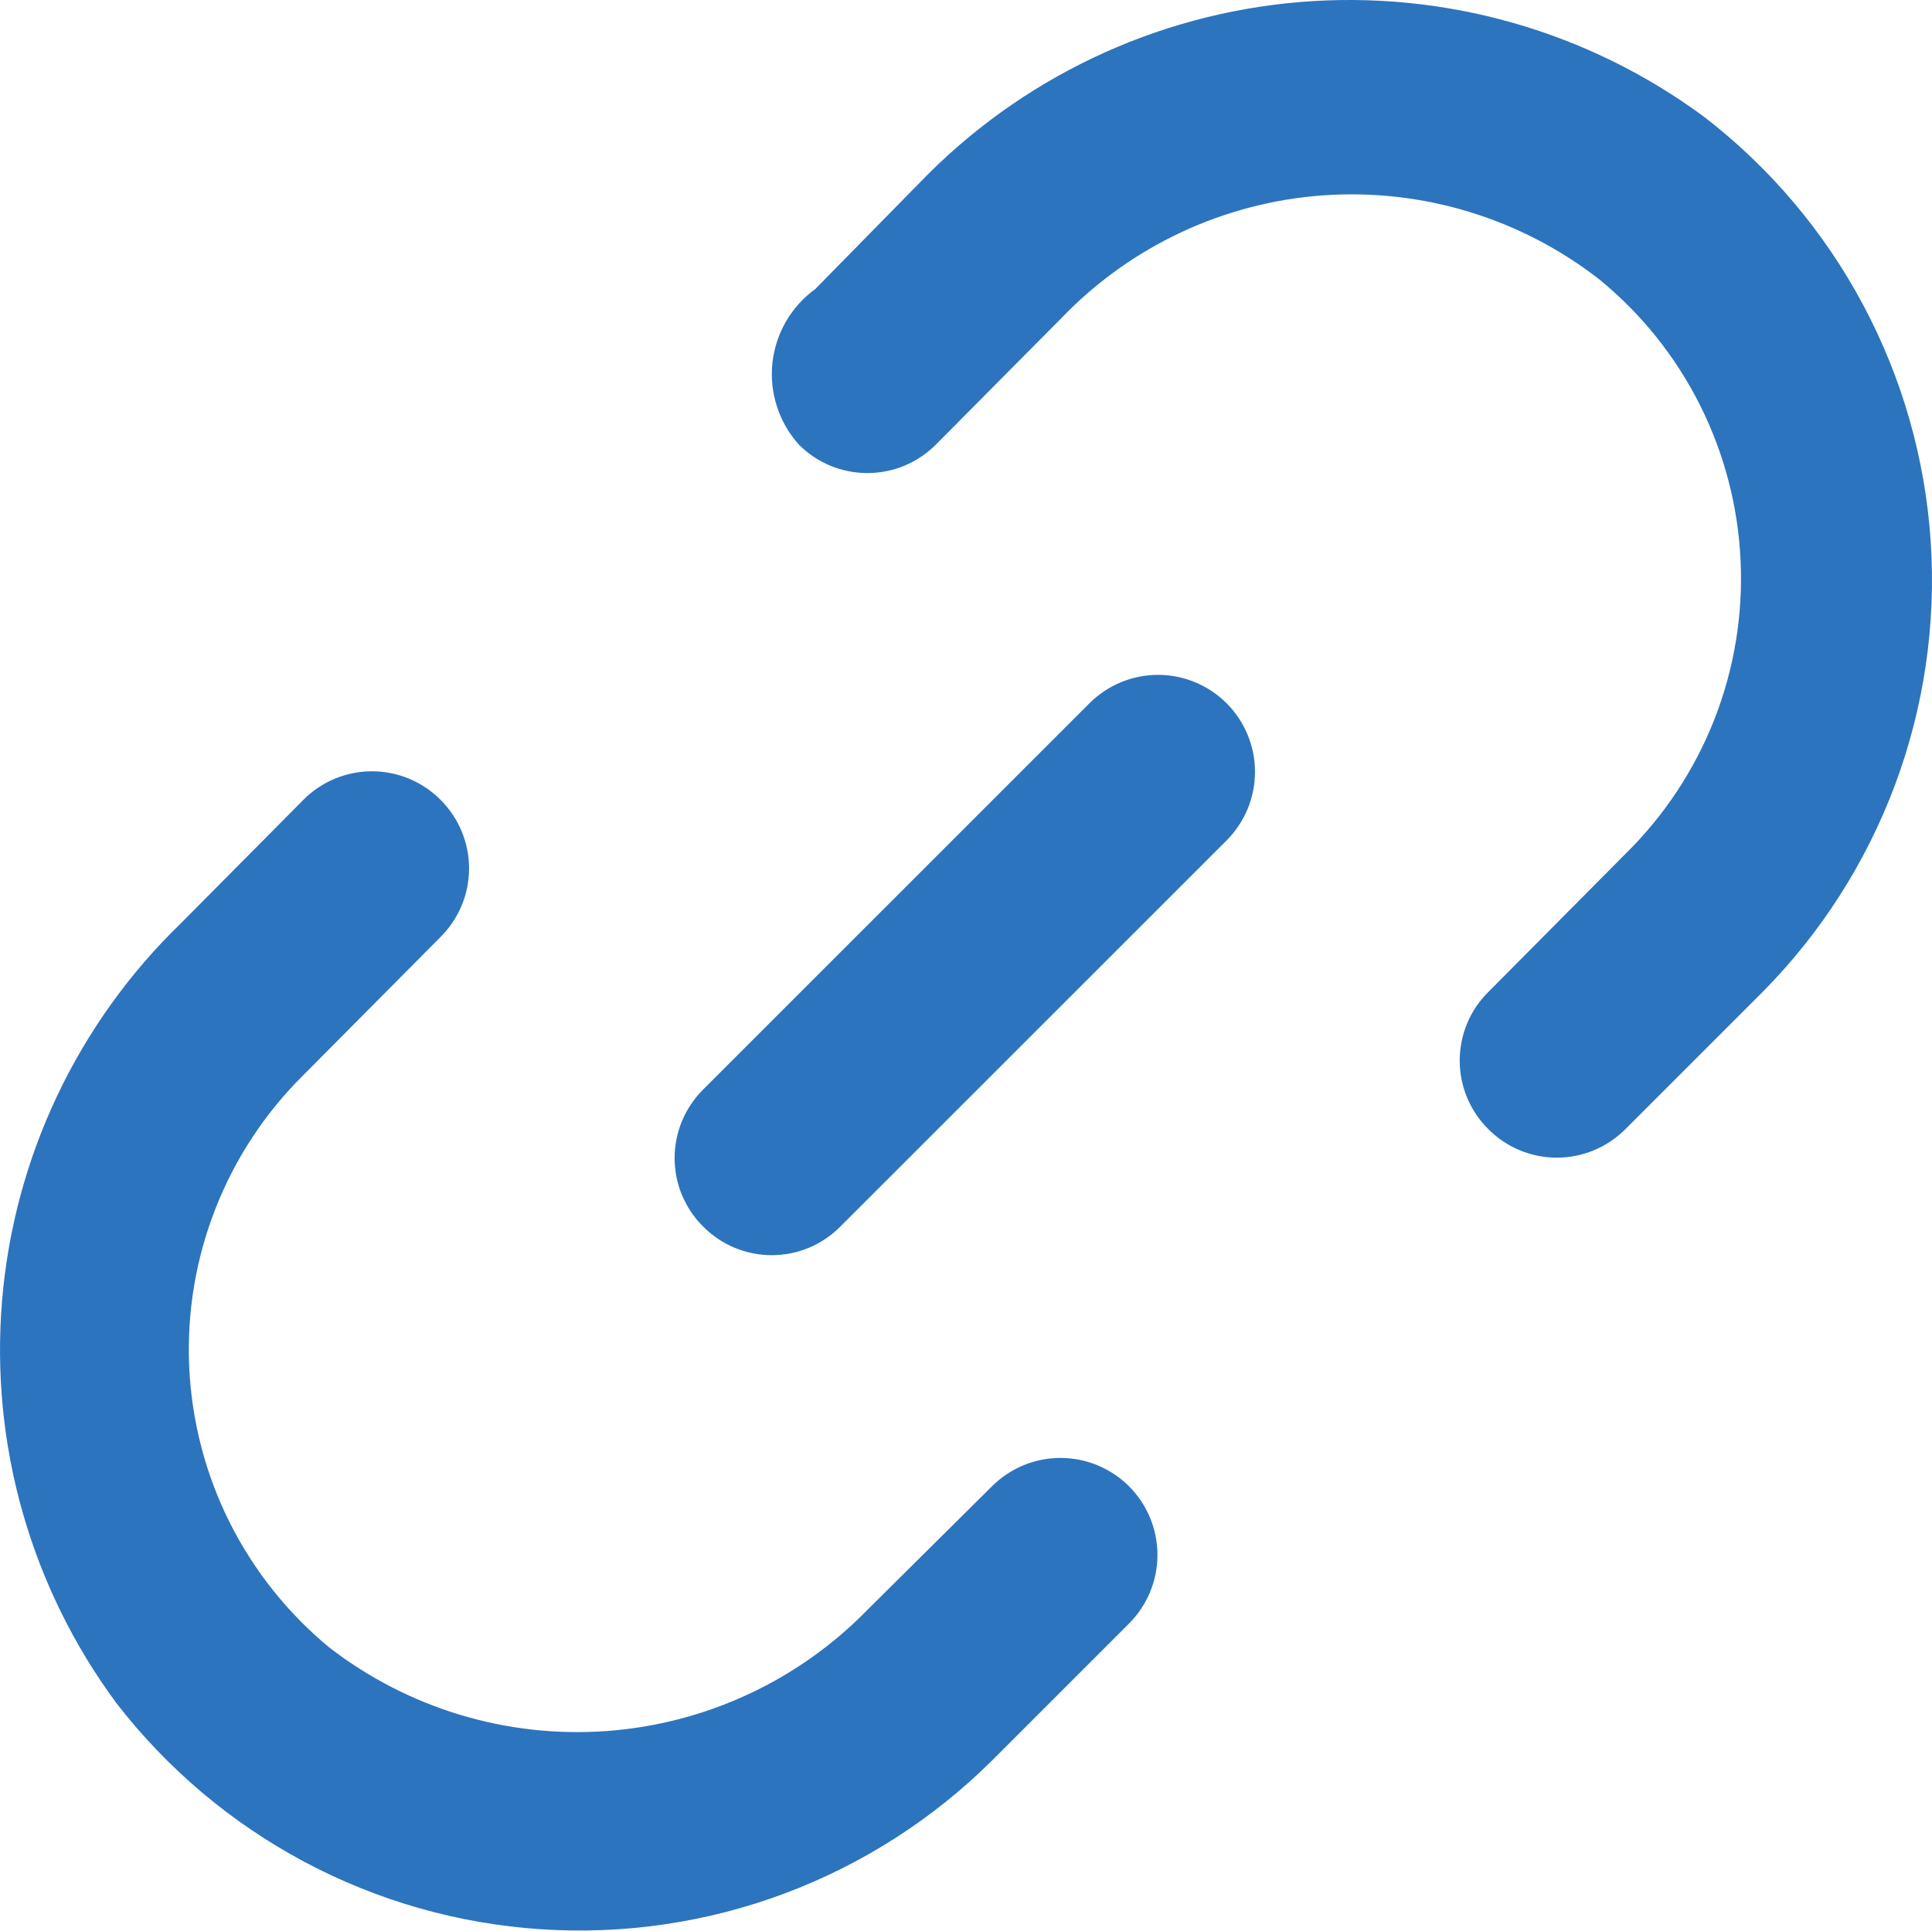
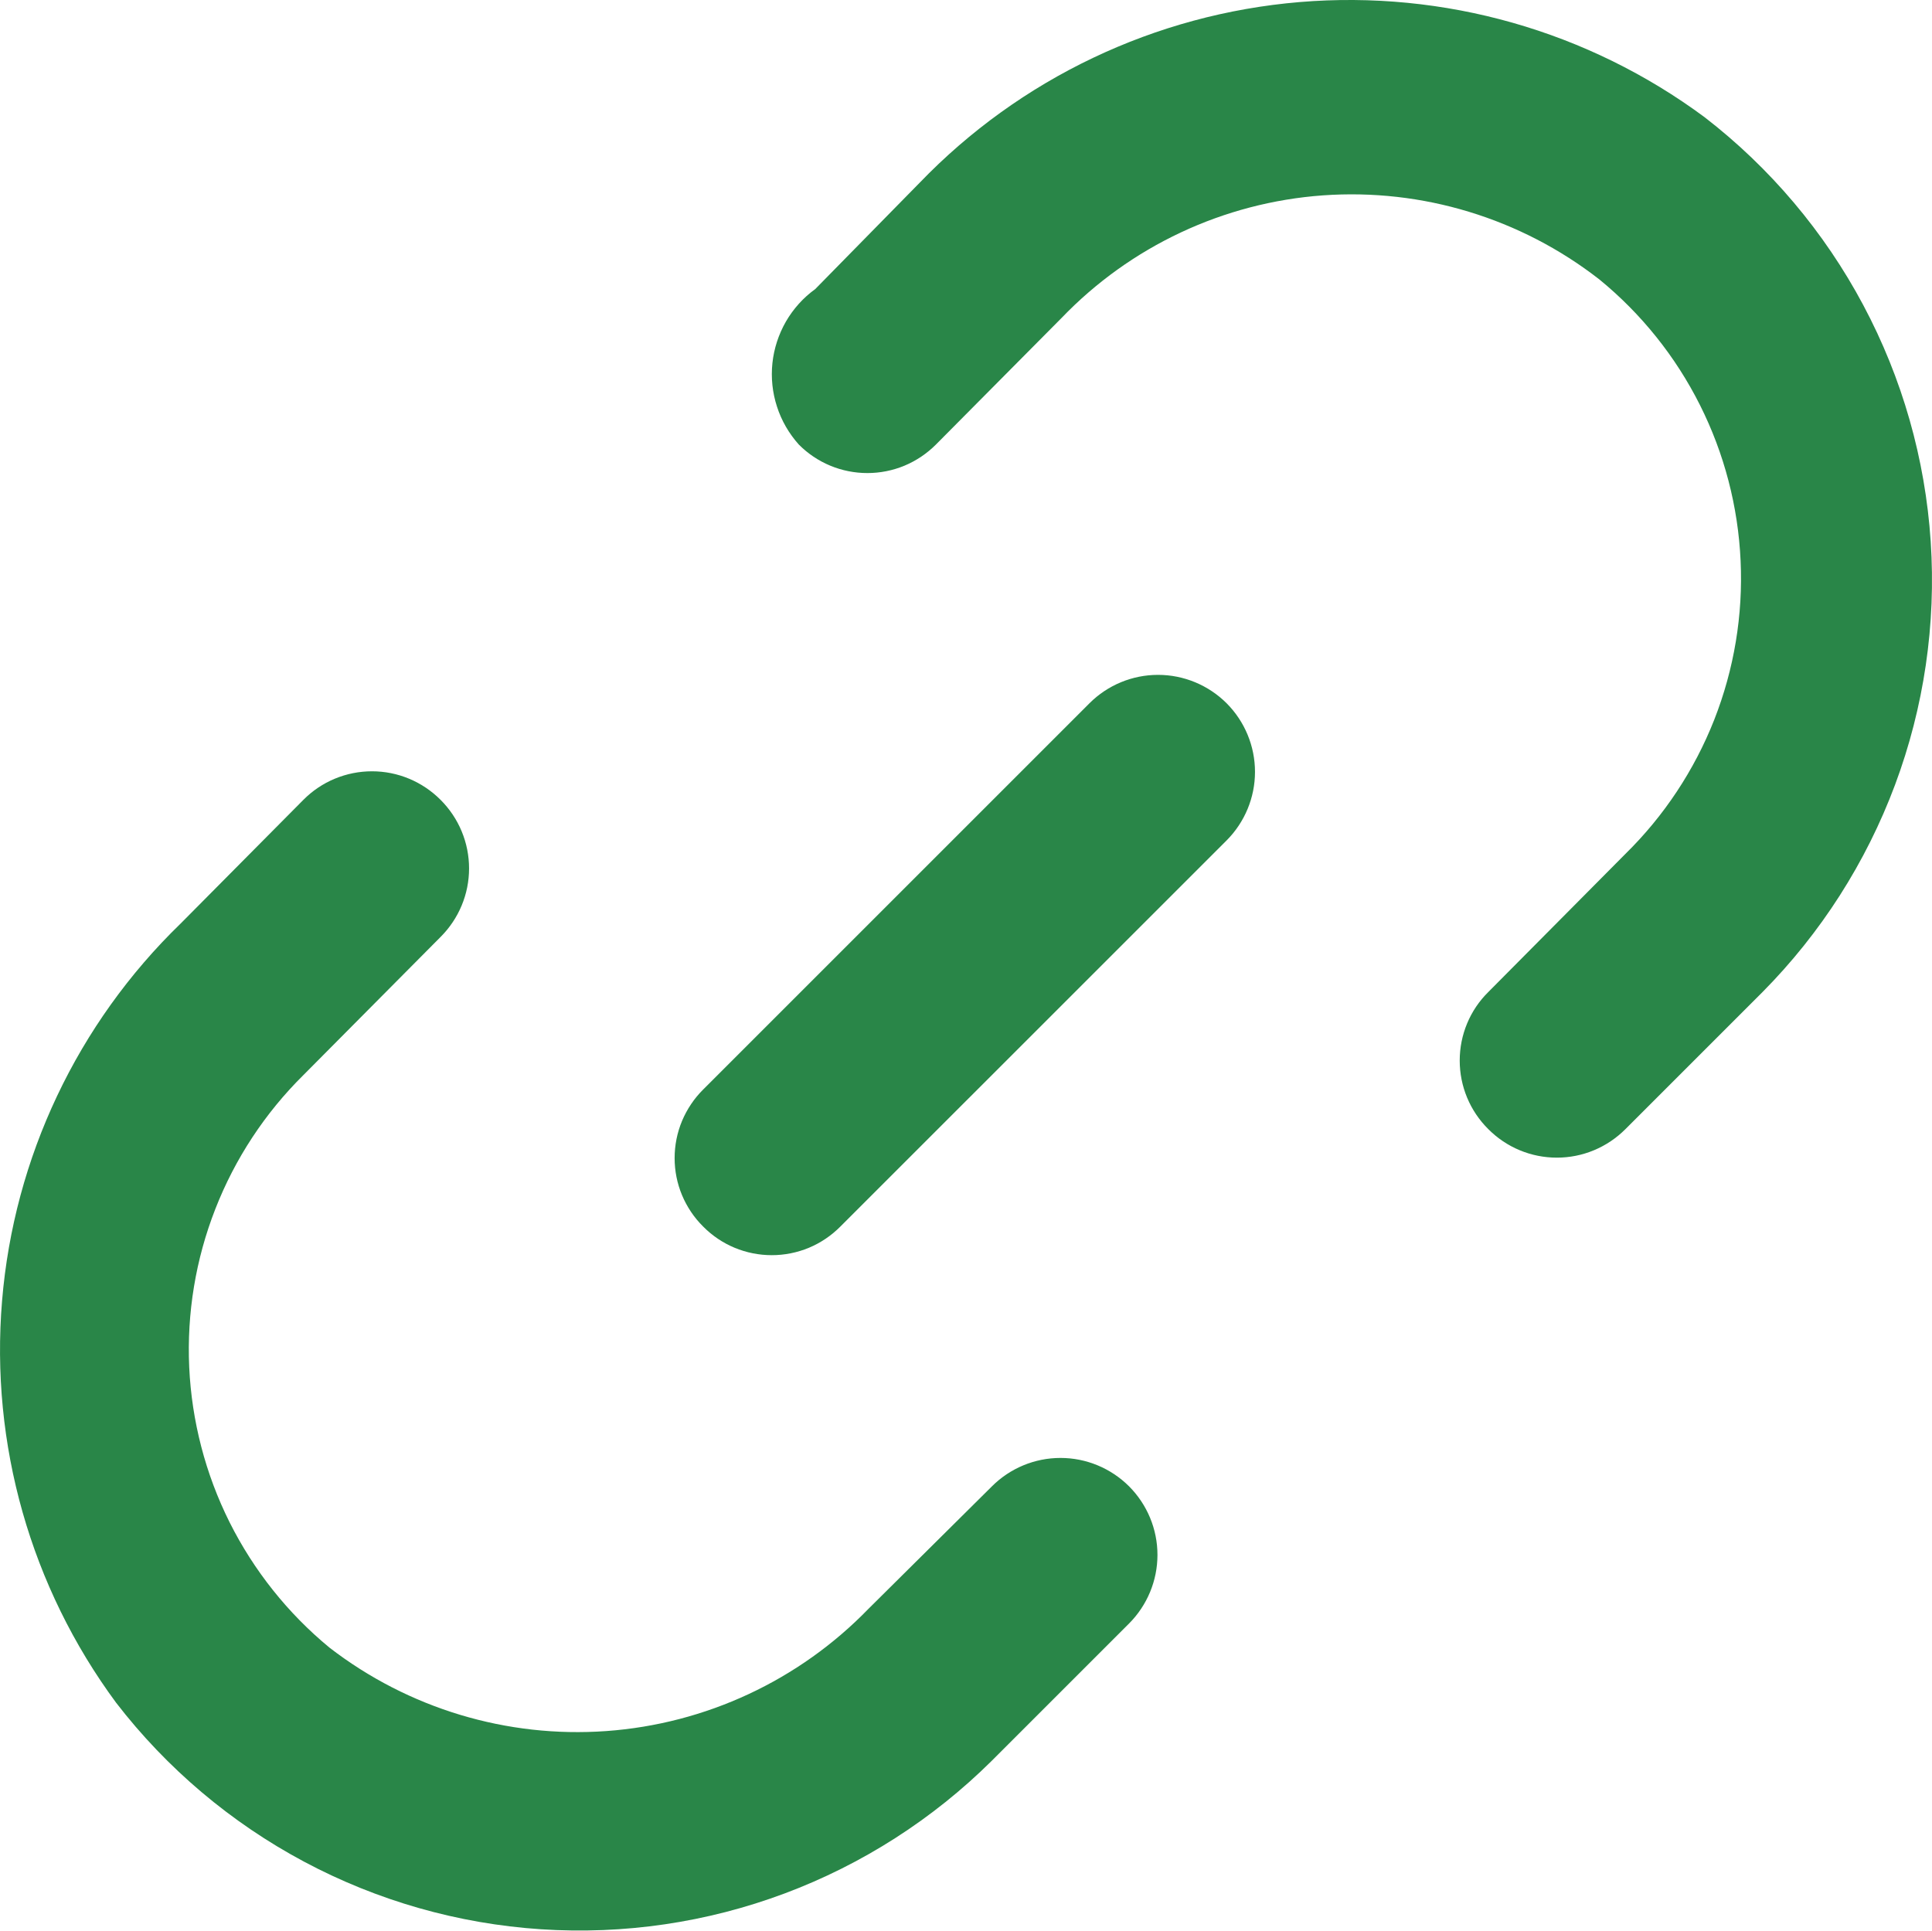
<svg xmlns="http://www.w3.org/2000/svg" preserveAspectRatio="none" overflow="visible" style="display: block;" width="30.01" height="29.991" viewBox="0 0 30.01 29.991" fill="none">
  <g id="link-2">
-     <path id="Vector" d="M16.923 10.925L10.923 16.925C10.782 17.065 10.671 17.231 10.594 17.414C10.518 17.596 10.479 17.793 10.479 17.991C10.479 18.189 10.518 18.385 10.594 18.567C10.671 18.75 10.782 18.916 10.923 19.055C11.062 19.196 11.228 19.308 11.411 19.384C11.594 19.46 11.79 19.499 11.988 19.499C12.186 19.499 12.382 19.46 12.565 19.384C12.747 19.308 12.913 19.196 13.053 19.055L19.053 13.056C19.335 12.773 19.494 12.39 19.494 11.991C19.494 11.591 19.335 11.208 19.053 10.925C18.77 10.643 18.387 10.484 17.988 10.484C17.588 10.484 17.205 10.643 16.923 10.925Z" fill="#2C74BE" />
-     <path id="Vector_2" d="M15.408 23.09L13.488 24.995C12.41 26.106 10.961 26.781 9.417 26.892C7.873 27.003 6.343 26.541 5.118 25.596C4.47 25.062 3.942 24.398 3.566 23.648C3.191 22.897 2.978 22.076 2.939 21.238C2.901 20.4 3.039 19.563 3.345 18.781C3.65 18 4.116 17.291 4.713 16.701L6.843 14.556C6.983 14.416 7.095 14.25 7.171 14.067C7.247 13.885 7.286 13.689 7.286 13.491C7.286 13.293 7.247 13.097 7.171 12.914C7.095 12.731 6.983 12.565 6.843 12.425C6.703 12.285 6.537 12.173 6.354 12.097C6.172 12.021 5.976 11.982 5.778 11.982C5.58 11.982 5.384 12.021 5.201 12.097C5.018 12.173 4.852 12.285 4.713 12.425L2.808 14.345C1.203 15.899 0.216 17.983 0.032 20.209C-0.153 22.436 0.476 24.653 1.803 26.451C2.59 27.472 3.586 28.314 4.723 28.921C5.861 29.528 7.115 29.886 8.402 29.971C9.689 30.056 10.979 29.867 12.187 29.415C13.395 28.963 14.493 28.259 15.408 27.351L17.538 25.221C17.82 24.938 17.979 24.555 17.979 24.155C17.979 23.756 17.82 23.373 17.538 23.09C17.255 22.808 16.872 22.649 16.473 22.649C16.073 22.649 15.69 22.808 15.408 23.09ZM26.478 1.821C24.668 0.48 22.432 -0.155 20.188 0.032C17.944 0.22 15.845 1.218 14.283 2.841L12.663 4.491C12.477 4.625 12.323 4.797 12.208 4.995C12.094 5.194 12.022 5.414 11.998 5.641C11.974 5.869 11.998 6.099 12.069 6.317C12.139 6.535 12.255 6.735 12.408 6.906C12.547 7.046 12.713 7.158 12.896 7.234C13.079 7.31 13.275 7.349 13.473 7.349C13.671 7.349 13.867 7.31 14.05 7.234C14.232 7.158 14.398 7.046 14.538 6.906L16.488 4.941C17.559 3.825 19.007 3.146 20.55 3.035C22.093 2.925 23.622 3.39 24.843 4.341C25.495 4.874 26.028 5.539 26.406 6.293C26.784 7.046 26.999 7.871 27.037 8.713C27.076 9.555 26.936 10.395 26.628 11.18C26.319 11.964 25.849 12.675 25.248 13.265L23.118 15.411C22.977 15.55 22.865 15.716 22.789 15.899C22.713 16.081 22.674 16.277 22.674 16.476C22.674 16.674 22.713 16.87 22.789 17.052C22.865 17.235 22.977 17.401 23.118 17.541C23.257 17.681 23.423 17.793 23.606 17.869C23.788 17.945 23.985 17.984 24.183 17.984C24.381 17.984 24.577 17.945 24.759 17.869C24.942 17.793 25.108 17.681 25.248 17.541L27.378 15.411C28.284 14.496 28.985 13.399 29.436 12.192C29.886 10.986 30.075 9.698 29.99 8.413C29.905 7.128 29.548 5.876 28.942 4.739C28.337 3.603 27.497 2.608 26.478 1.821Z" fill="#2C74BE" />
+     <path id="Vector" d="M16.923 10.925L10.923 16.925C10.782 17.065 10.671 17.231 10.594 17.414C10.518 17.596 10.479 17.793 10.479 17.991C10.479 18.189 10.518 18.385 10.594 18.567C10.671 18.75 10.782 18.916 10.923 19.055C11.062 19.196 11.228 19.308 11.411 19.384C11.594 19.46 11.79 19.499 11.988 19.499C12.186 19.499 12.382 19.46 12.565 19.384C12.747 19.308 12.913 19.196 13.053 19.055L19.053 13.056C19.335 12.773 19.494 12.39 19.494 11.991C19.494 11.591 19.335 11.208 19.053 10.925C18.77 10.643 18.387 10.484 17.988 10.484C17.588 10.484 17.205 10.643 16.923 10.925Z" fill="#298648" />
+     <path id="Vector_2" d="M15.408 23.09L13.488 24.995C12.41 26.106 10.961 26.781 9.417 26.892C7.873 27.003 6.343 26.541 5.118 25.596C4.47 25.062 3.942 24.398 3.566 23.648C3.191 22.897 2.978 22.076 2.939 21.238C2.901 20.4 3.039 19.563 3.345 18.781C3.65 18 4.116 17.291 4.713 16.701L6.843 14.556C6.983 14.416 7.095 14.25 7.171 14.067C7.247 13.885 7.286 13.689 7.286 13.491C7.286 13.293 7.247 13.097 7.171 12.914C7.095 12.731 6.983 12.565 6.843 12.425C6.703 12.285 6.537 12.173 6.354 12.097C6.172 12.021 5.976 11.982 5.778 11.982C5.58 11.982 5.384 12.021 5.201 12.097C5.018 12.173 4.852 12.285 4.713 12.425L2.808 14.345C1.203 15.899 0.216 17.983 0.032 20.209C-0.153 22.436 0.476 24.653 1.803 26.451C2.59 27.472 3.586 28.314 4.723 28.921C5.861 29.528 7.115 29.886 8.402 29.971C9.689 30.056 10.979 29.867 12.187 29.415C13.395 28.963 14.493 28.259 15.408 27.351L17.538 25.221C17.82 24.938 17.979 24.555 17.979 24.155C17.979 23.756 17.82 23.373 17.538 23.09C17.255 22.808 16.872 22.649 16.473 22.649C16.073 22.649 15.69 22.808 15.408 23.09ZM26.478 1.821C24.668 0.48 22.432 -0.155 20.188 0.032C17.944 0.22 15.845 1.218 14.283 2.841L12.663 4.491C12.477 4.625 12.323 4.797 12.208 4.995C12.094 5.194 12.022 5.414 11.998 5.641C11.974 5.869 11.998 6.099 12.069 6.317C12.139 6.535 12.255 6.735 12.408 6.906C12.547 7.046 12.713 7.158 12.896 7.234C13.079 7.31 13.275 7.349 13.473 7.349C13.671 7.349 13.867 7.31 14.05 7.234C14.232 7.158 14.398 7.046 14.538 6.906L16.488 4.941C17.559 3.825 19.007 3.146 20.55 3.035C22.093 2.925 23.622 3.39 24.843 4.341C25.495 4.874 26.028 5.539 26.406 6.293C26.784 7.046 26.999 7.871 27.037 8.713C27.076 9.555 26.936 10.395 26.628 11.18C26.319 11.964 25.849 12.675 25.248 13.265L23.118 15.411C22.977 15.55 22.865 15.716 22.789 15.899C22.713 16.081 22.674 16.277 22.674 16.476C22.674 16.674 22.713 16.87 22.789 17.052C22.865 17.235 22.977 17.401 23.118 17.541C23.257 17.681 23.423 17.793 23.606 17.869C23.788 17.945 23.985 17.984 24.183 17.984C24.381 17.984 24.577 17.945 24.759 17.869C24.942 17.793 25.108 17.681 25.248 17.541L27.378 15.411C28.284 14.496 28.985 13.399 29.436 12.192C29.886 10.986 30.075 9.698 29.99 8.413C29.905 7.128 29.548 5.876 28.942 4.739C28.337 3.603 27.497 2.608 26.478 1.821Z" fill="#298648" />
  </g>
</svg>
